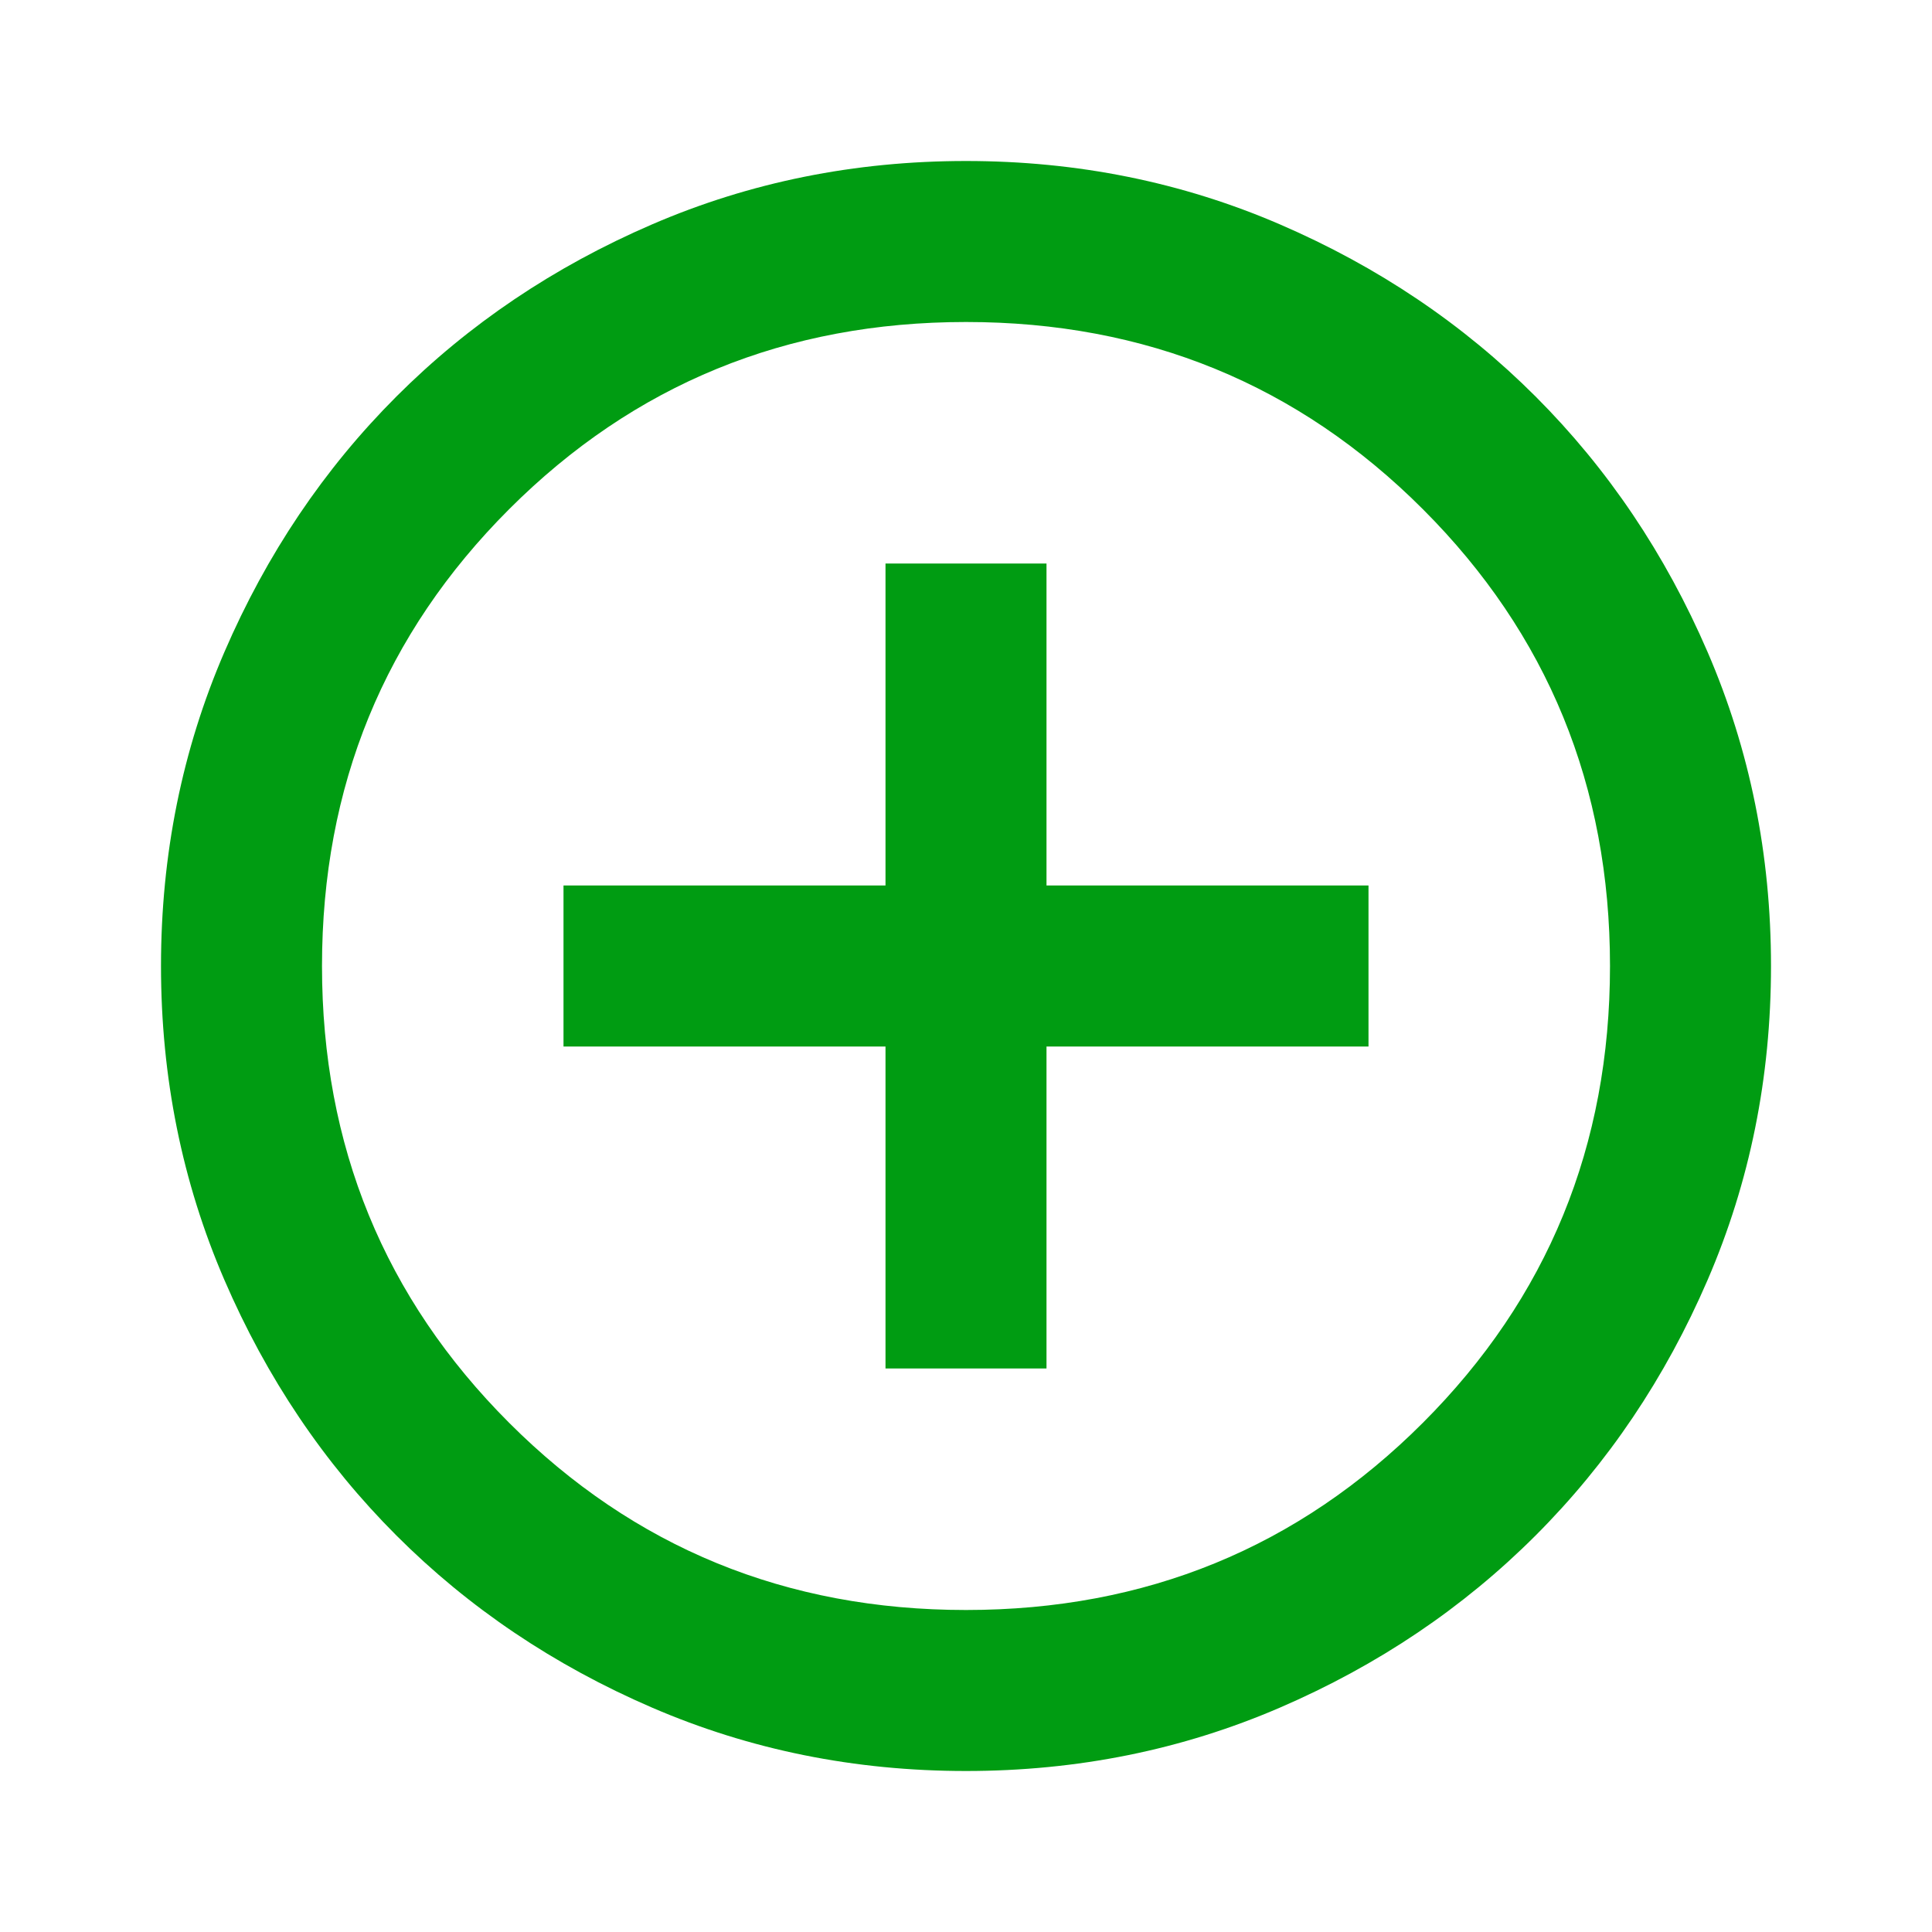
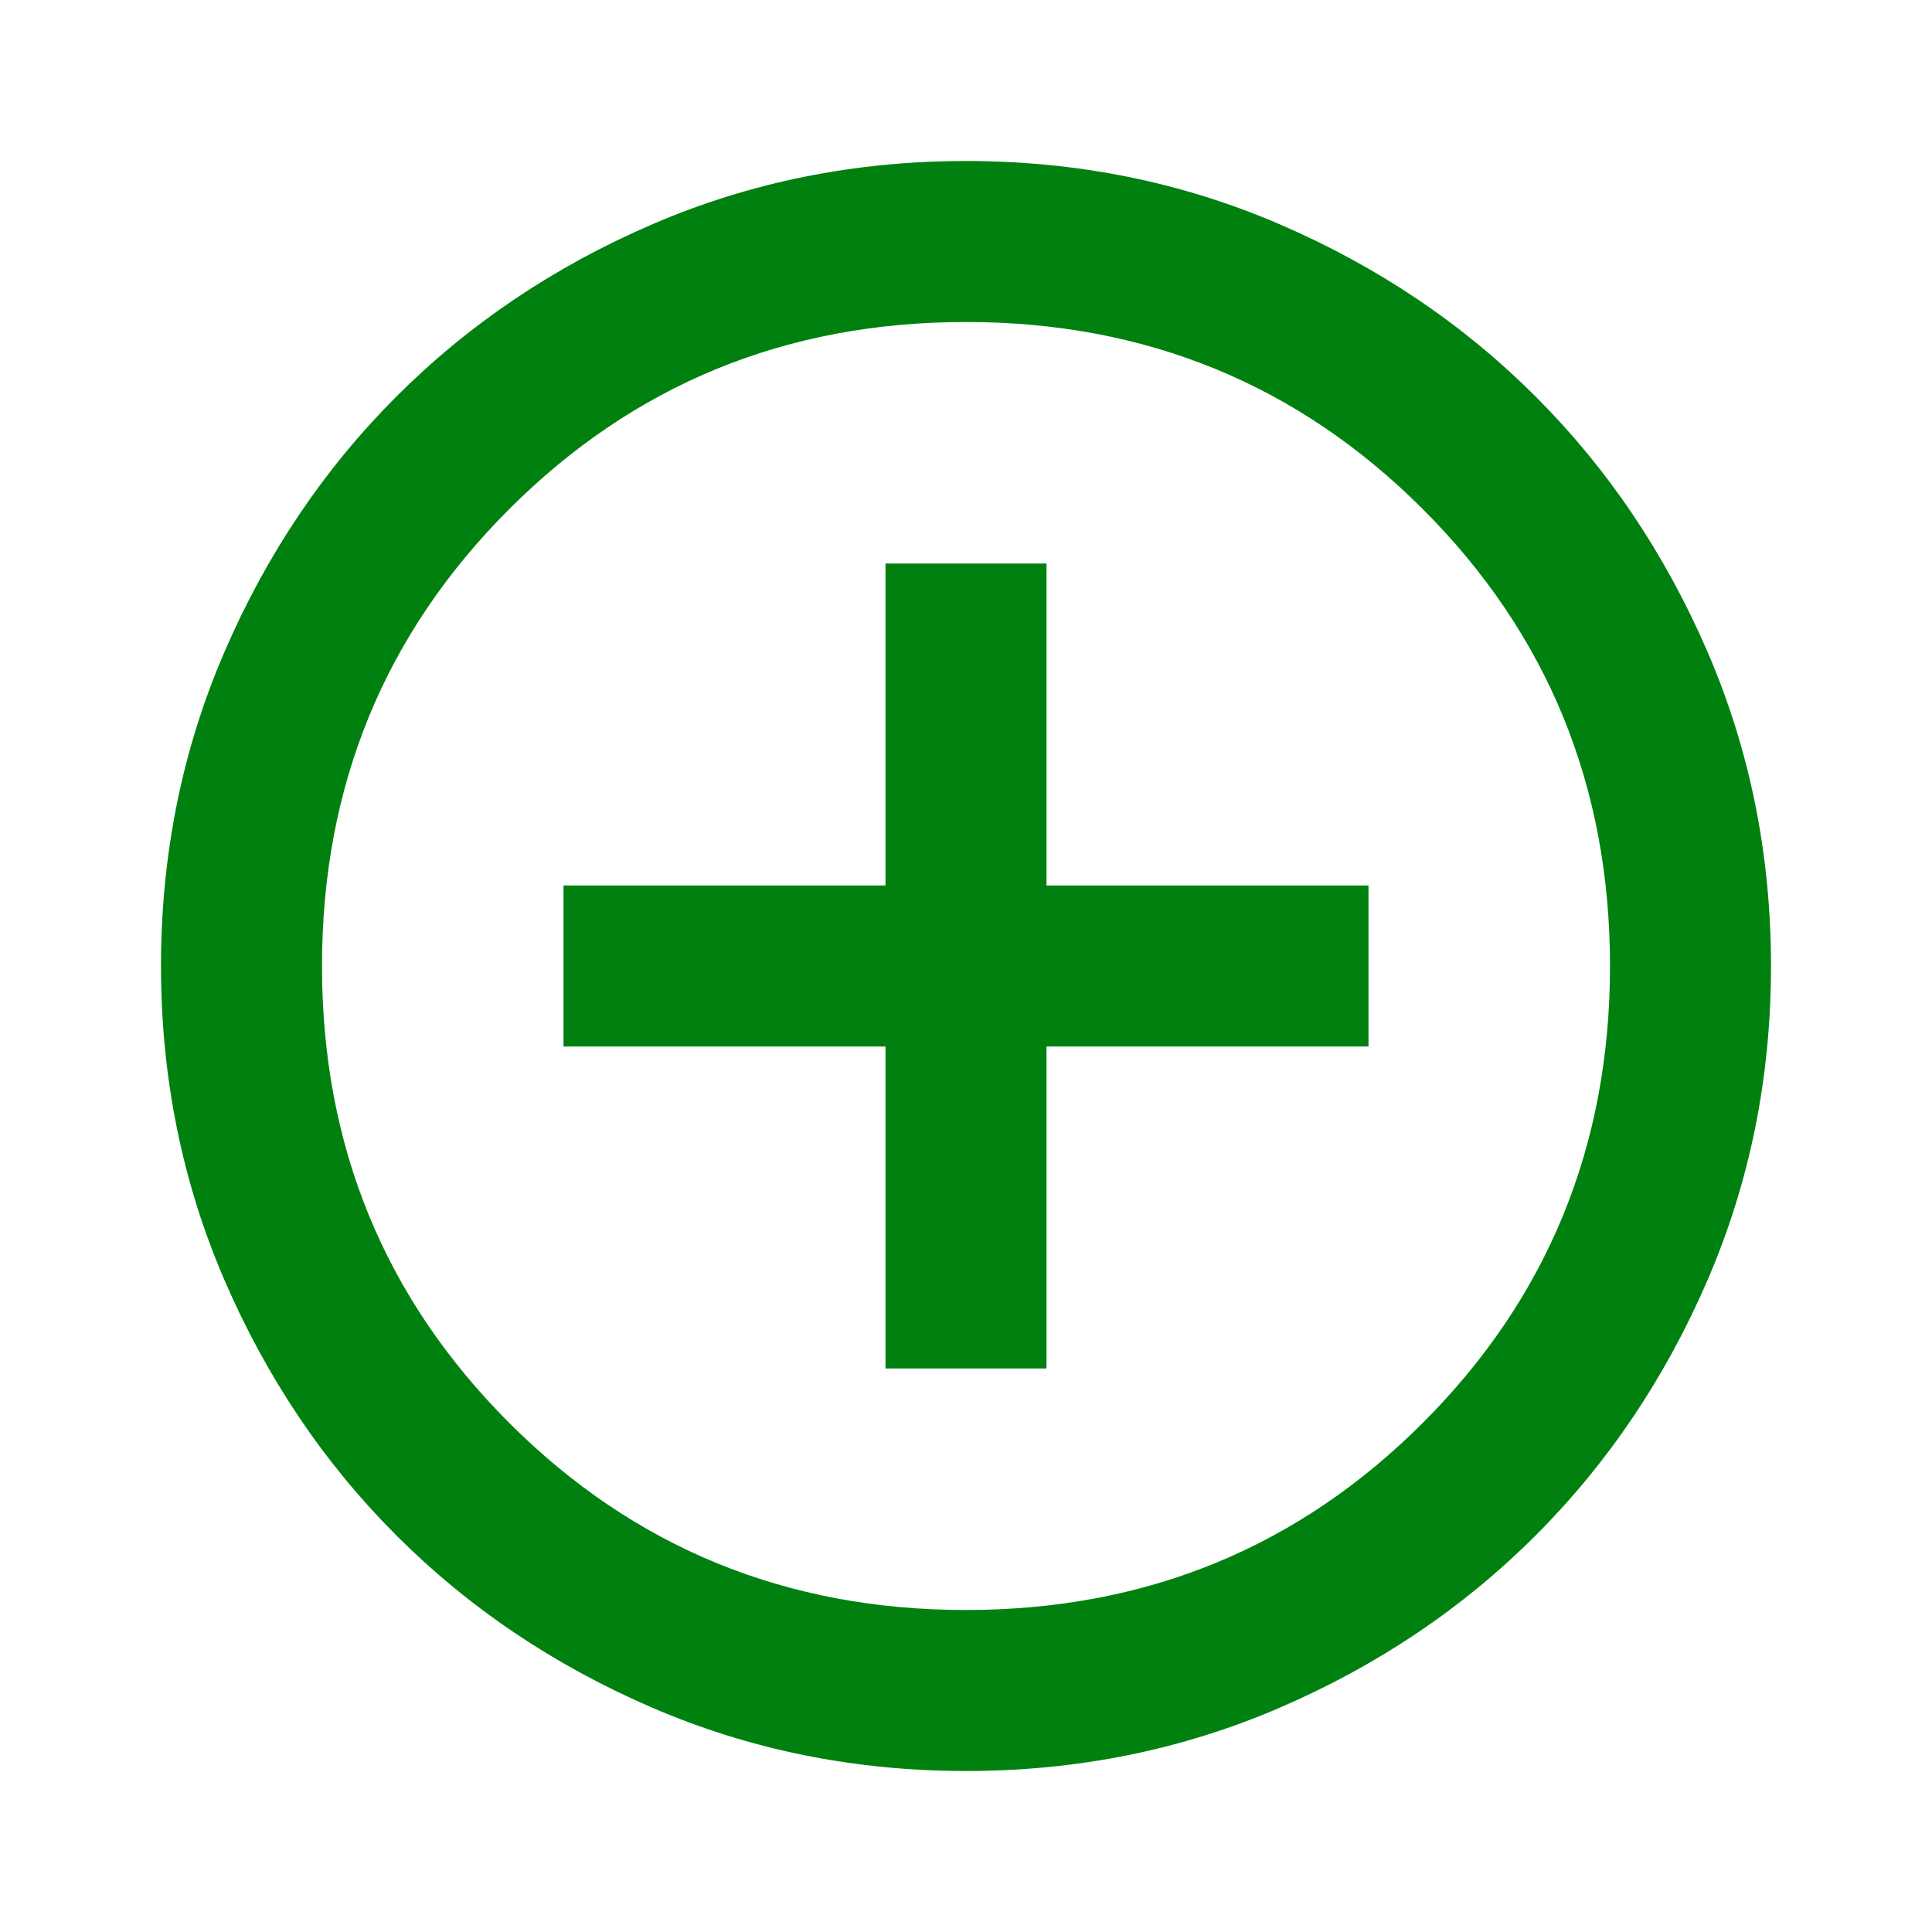
- <svg xmlns="http://www.w3.org/2000/svg" height="24px" viewBox="0 -960 960 960" width="24px" fill="#009c12">
+ <svg xmlns="http://www.w3.org/2000/svg" height="24px" viewBox="0 -960 960 960" width="24px" fill="#00810f">
  <path d="M440-280h80v-160h160v-80H520v-160h-80v160H280v80h160v160Zm40 200q-83 0-156-31.5T197-197q-54-54-85.5-127T80-480q0-83 31.5-156T197-763q54-54 127-85.5T480-880q83 0 156 31.5T763-763q54 54 85.5 127T880-480q0 83-31.5 156T763-197q-54 54-127 85.5T480-80Zm0-80q134 0 227-93t93-227q0-134-93-227t-227-93q-134 0-227 93t-93 227q0 134 93 227t227 93Zm0-320Z" />
</svg>
